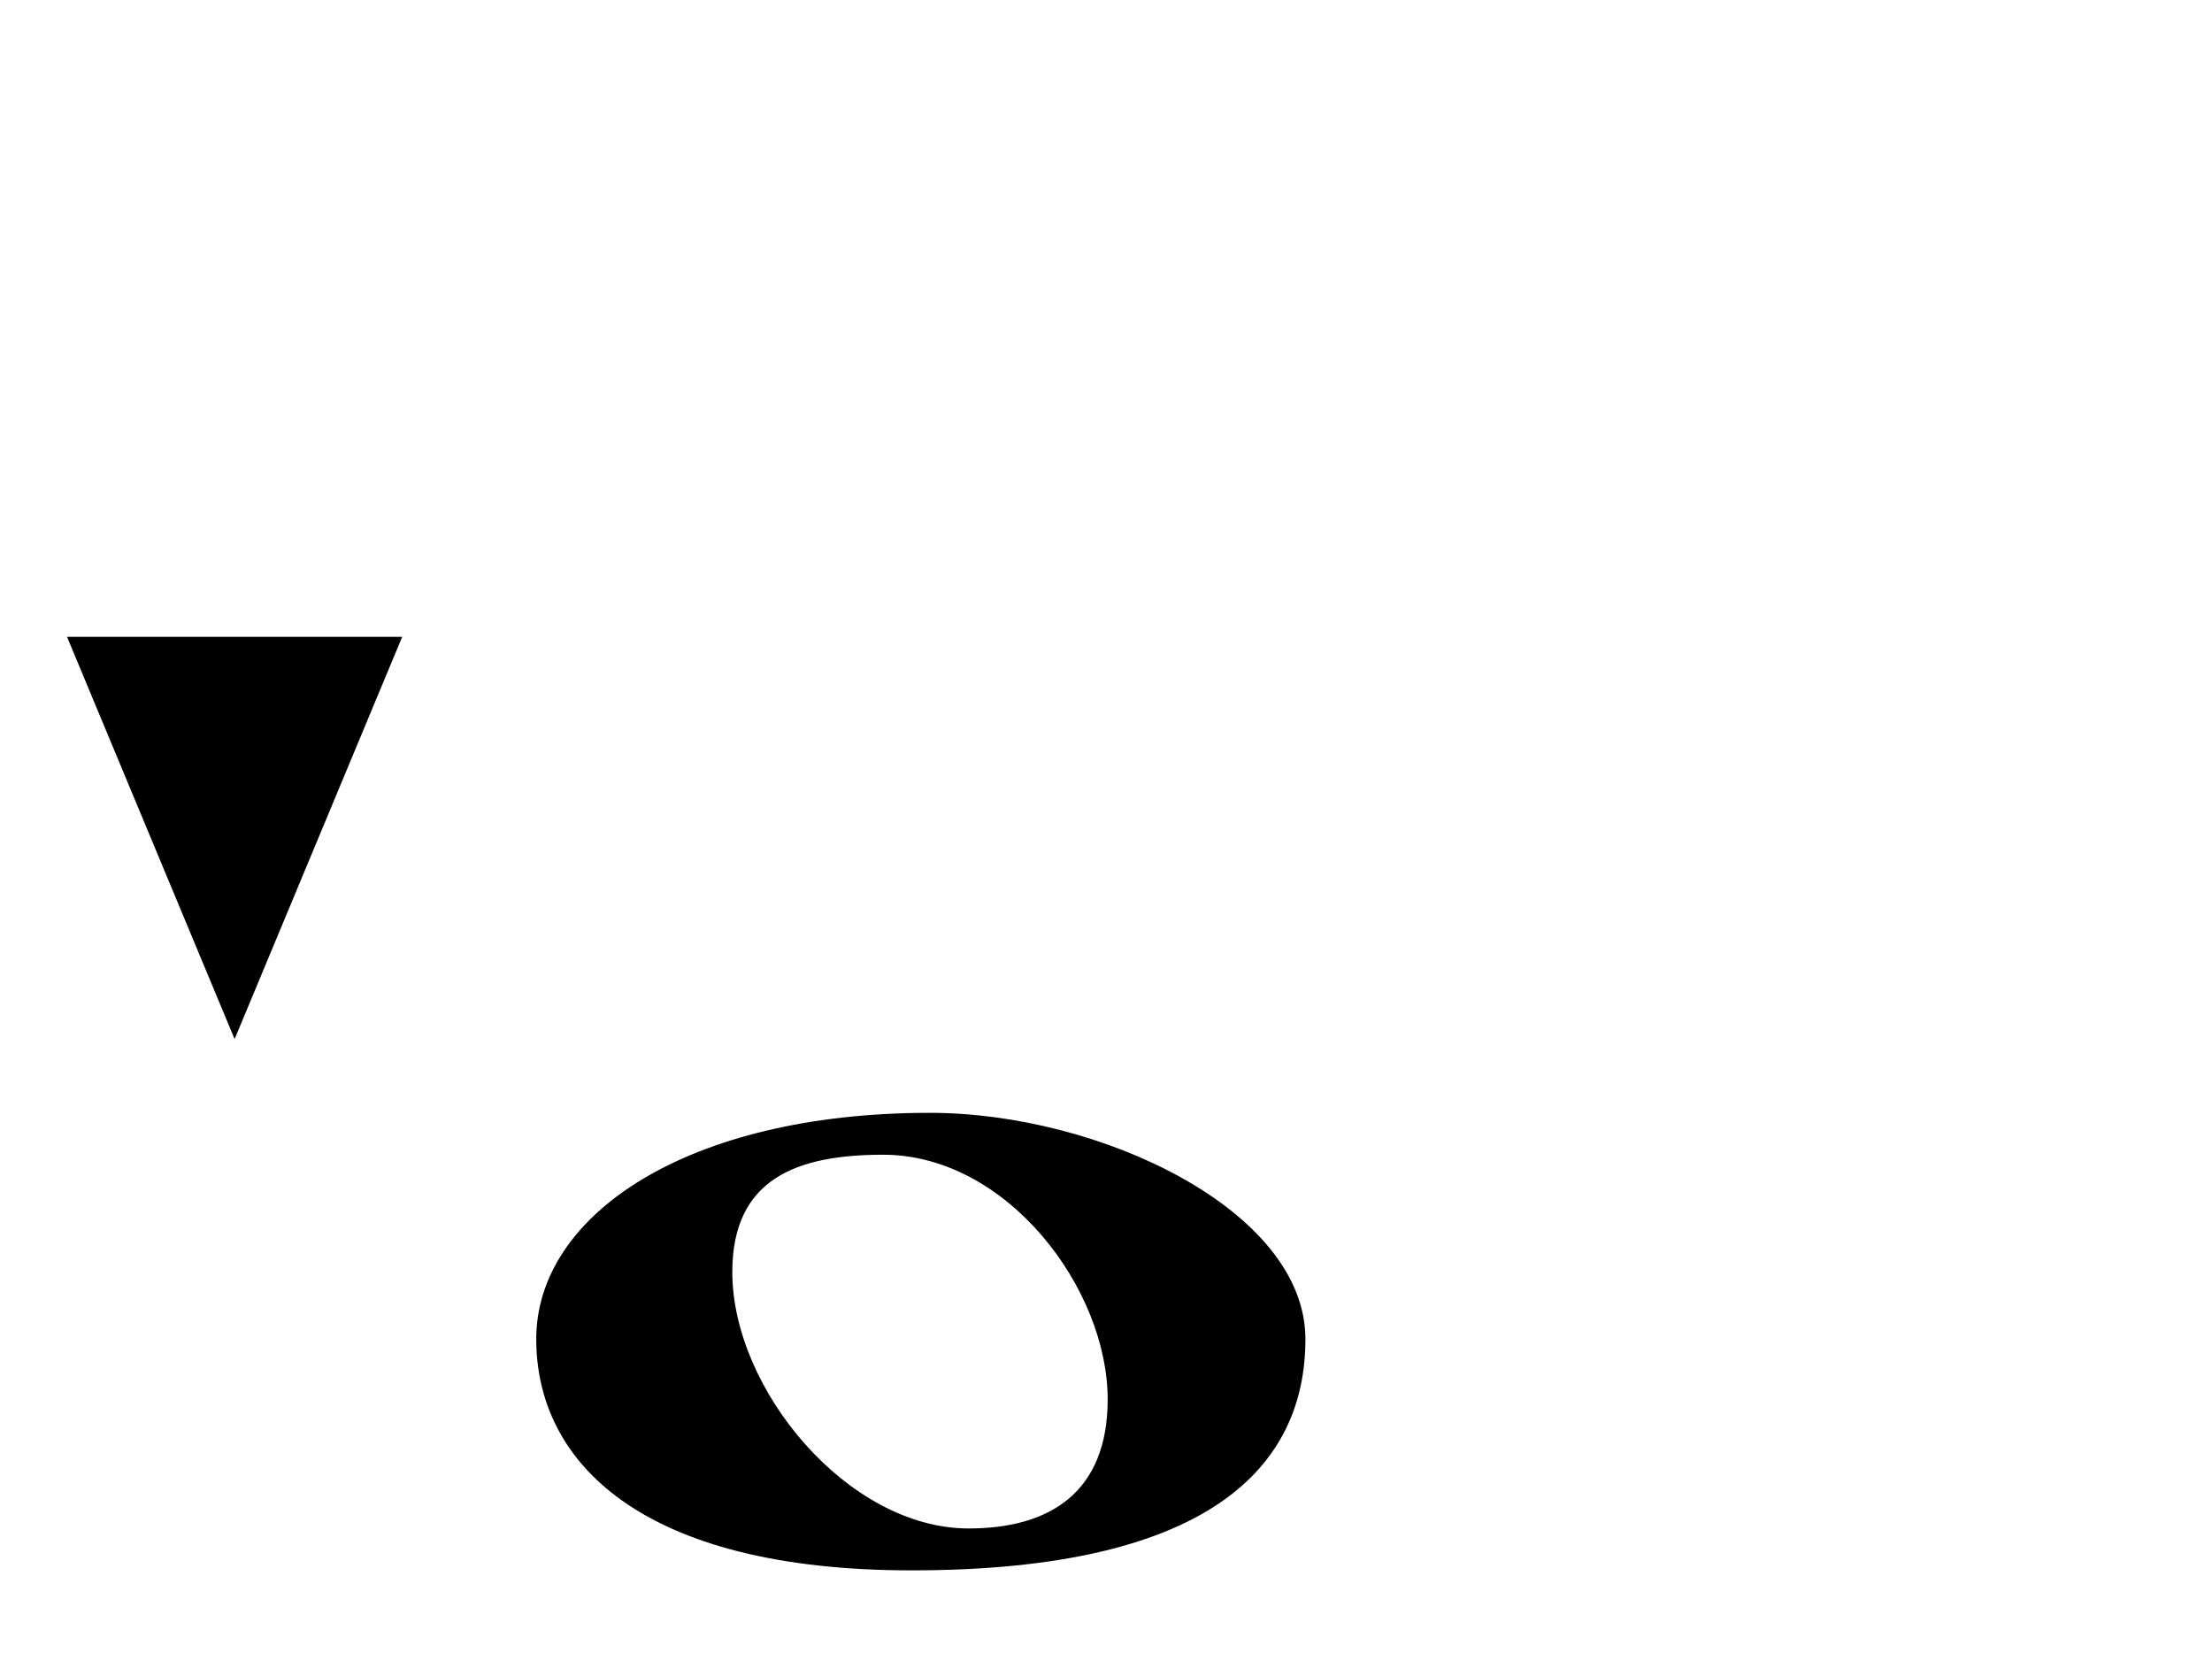
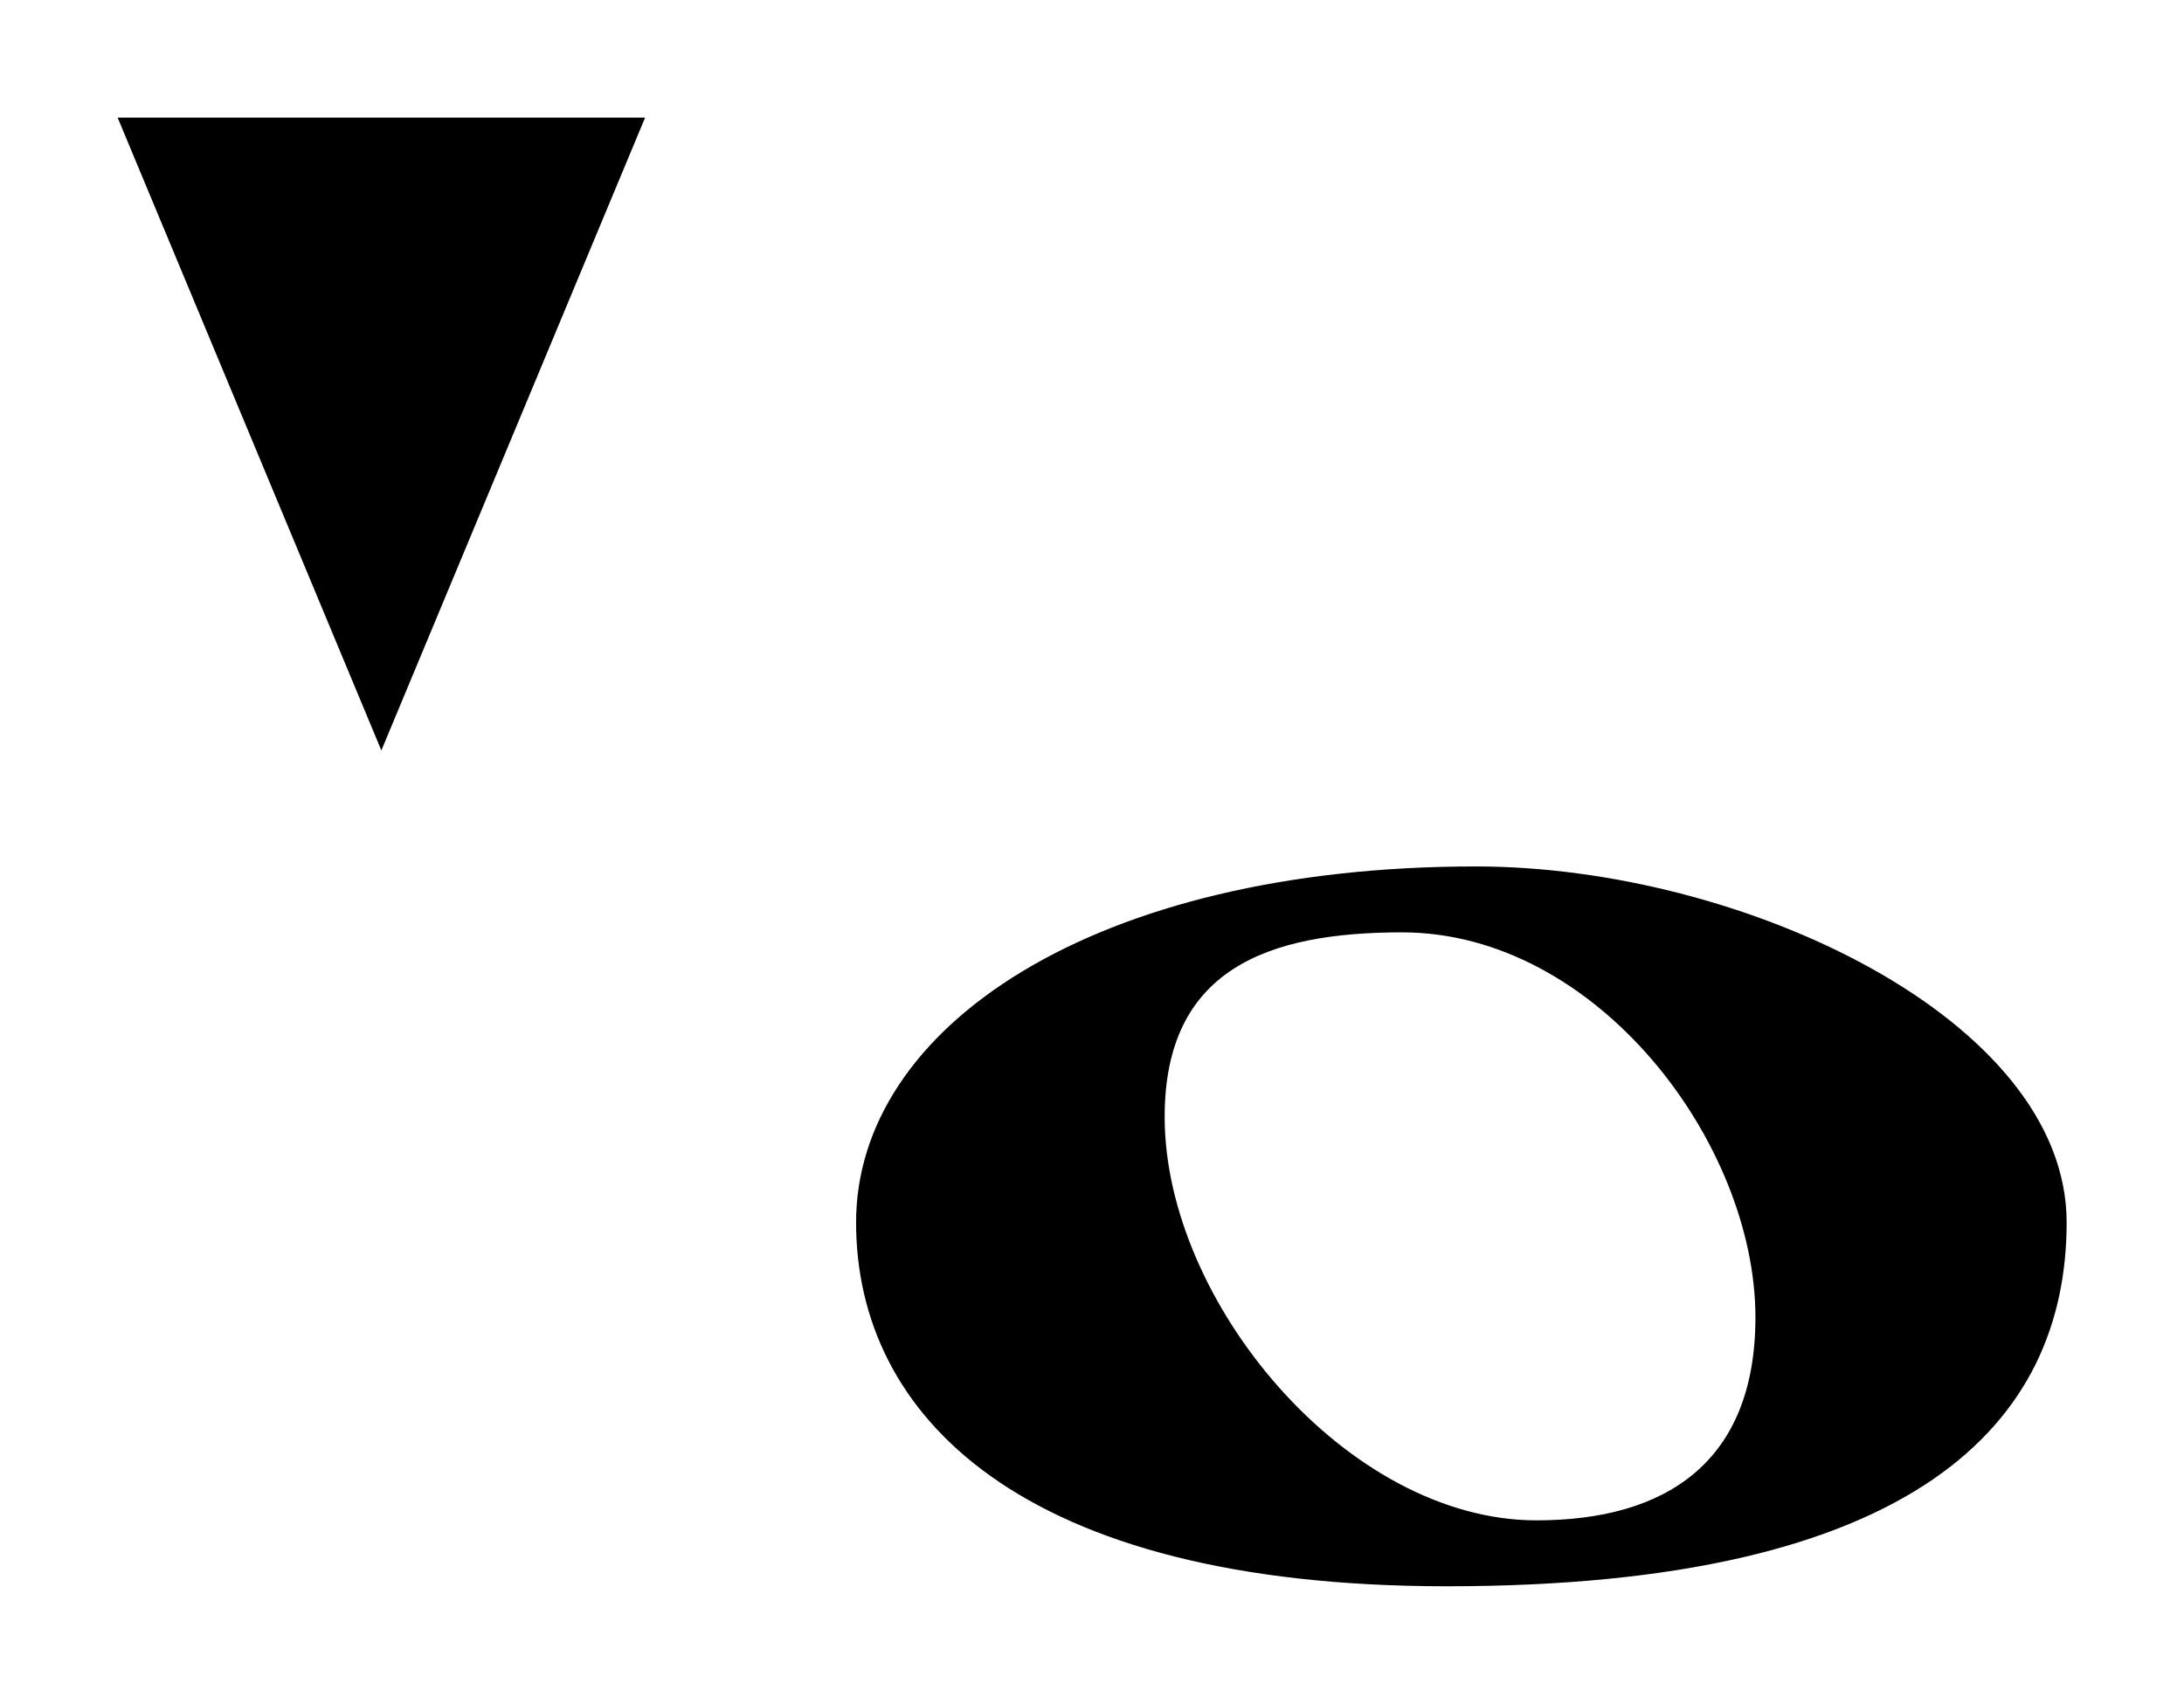
- <svg xmlns="http://www.w3.org/2000/svg" viewBox="0 0 1320 1000">
+ <svg xmlns="http://www.w3.org/2000/svg" viewBox="-4.6 335.4 828.1 646.1" width="828.1" height="646.1">
  <g>
    <path d="M40,380 L240,380 L140,620 Z" fill="black" />
  </g>
  <g transform="translate(320,0)">
    <g transform="translate(0,800) scale(1,-1)">
      <path glyph-name="noteWhole" d="M235 136c101 0 224 -58 224 -135c0 -76 -57 -138 -235 -138c-162 0 -224 65 -224 138c0 74 90 135 235 135zM207 111c-51 0 -90 -14 -90 -70c0 -70 69 -153 141 -153c49 0 83 22 83 77c0 66 -60 146 -134 146z" />
    </g>
  </g>
</svg>
